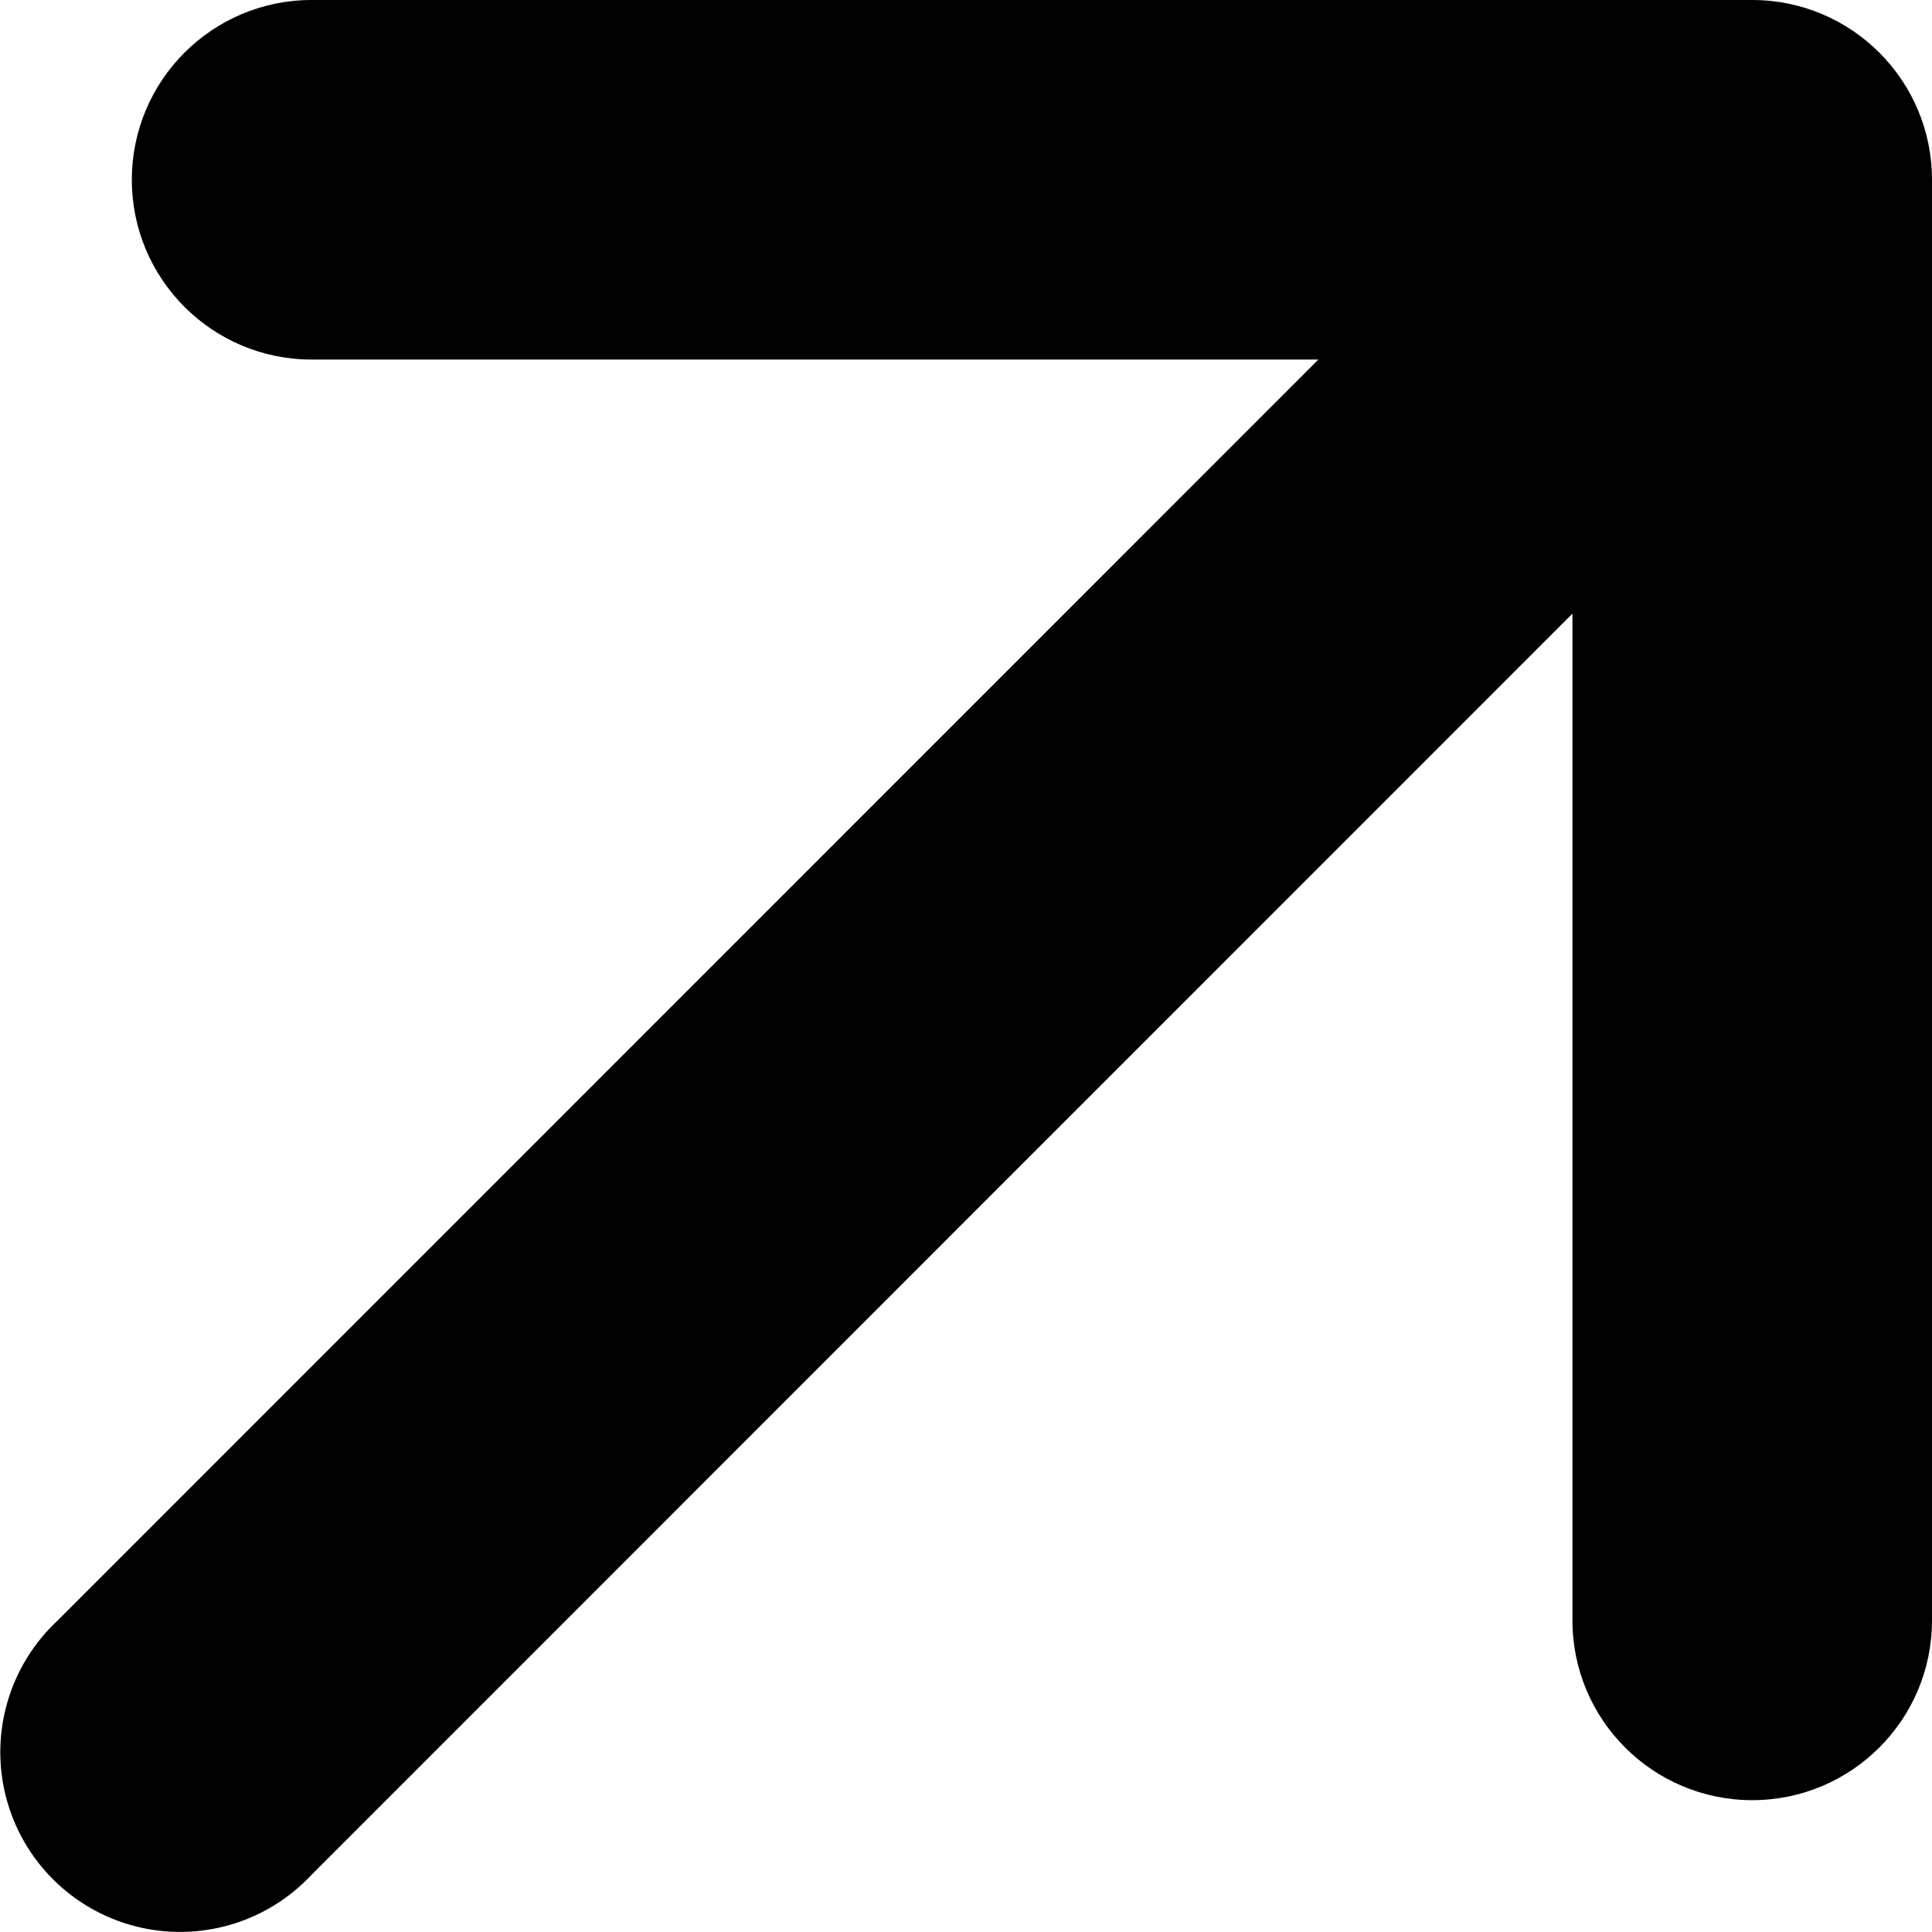
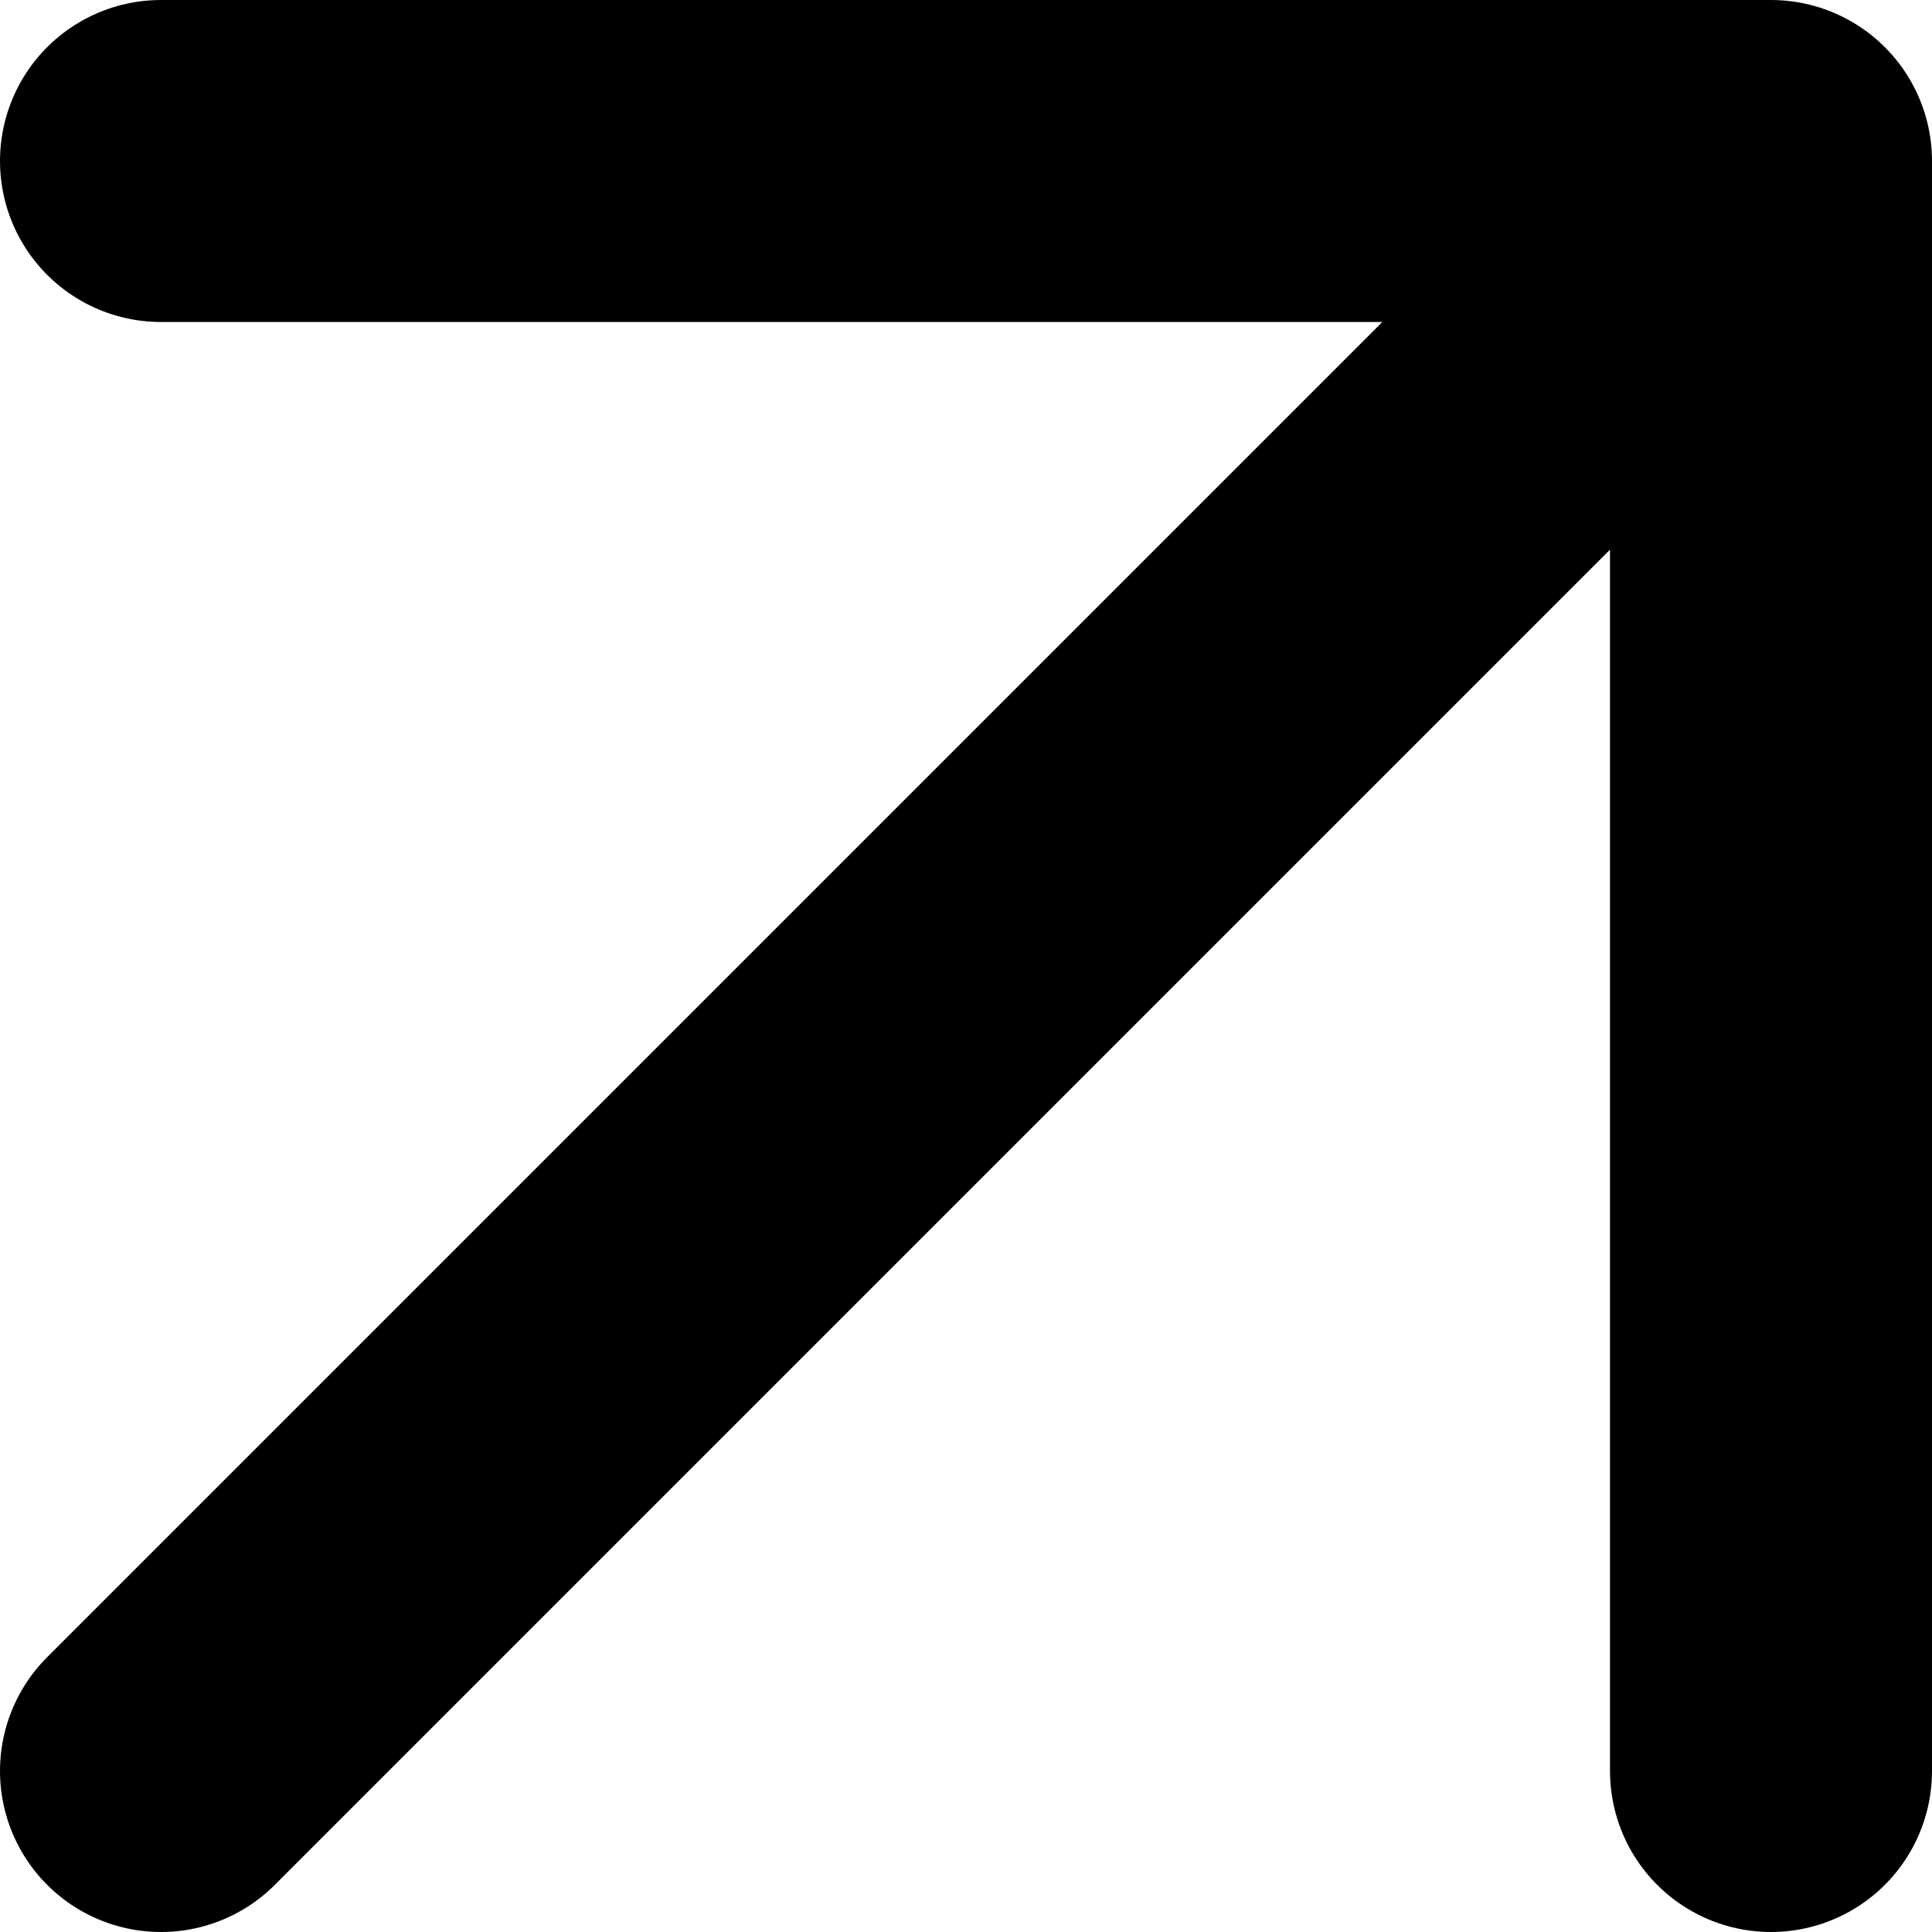
- <svg xmlns="http://www.w3.org/2000/svg" fill="none" viewBox="3.98 4 8.06 8.06">
-   <path fill="currentColor" fill-rule="evenodd" d="M4.53 4.75A.75.75 0 0 1 5.28 4h6.01a.75.75 0 0 1 .75.75v6.01a.75.75 0 1 1-1.5 0v-4.2l-5.26 5.261a.75.75 0 1 1-1.06-1.06L9.48 5.5h-4.2a.75.75 0 0 1-.75-.75" clip-rule="evenodd" />
+ <svg xmlns="http://www.w3.org/2000/svg" fill="none" stroke="currentColor" stroke-linecap="round" stroke-linejoin="round" stroke-width="2" class="lucide-arrow-up-right" viewBox="6 6 12 12">
+   <path d="M7 7h10v10M7 17 17 7" />
</svg>
